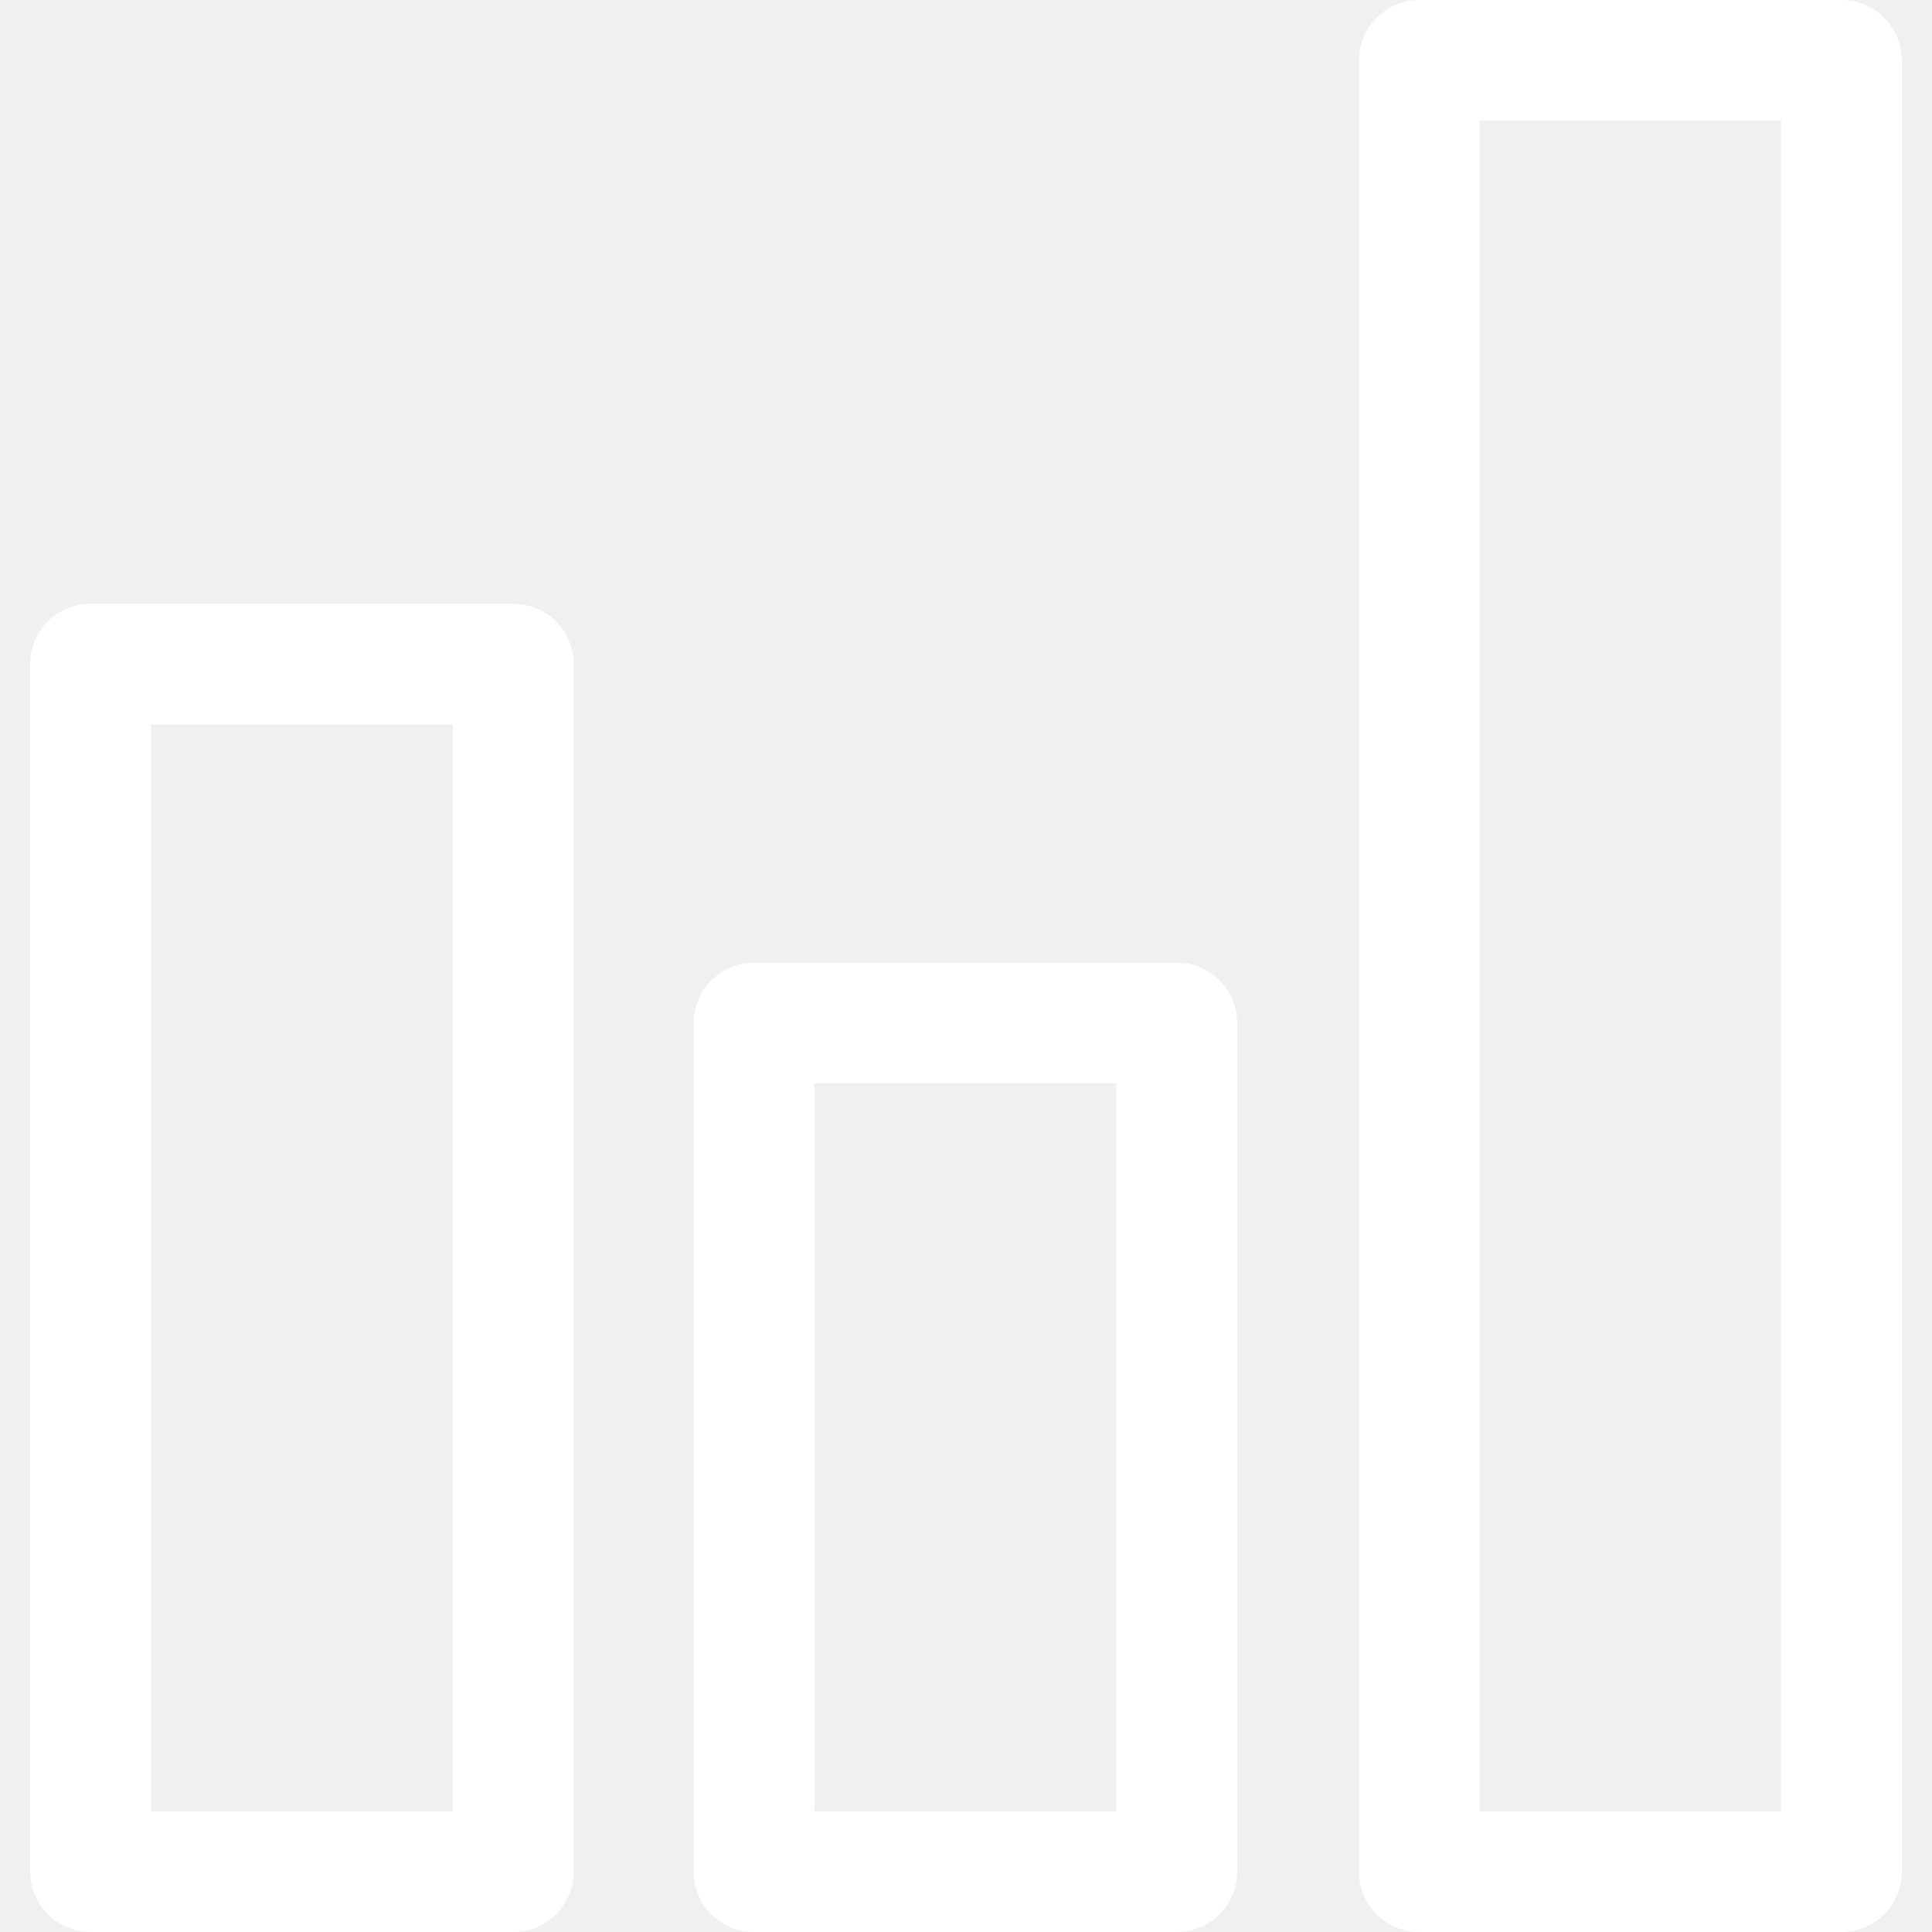
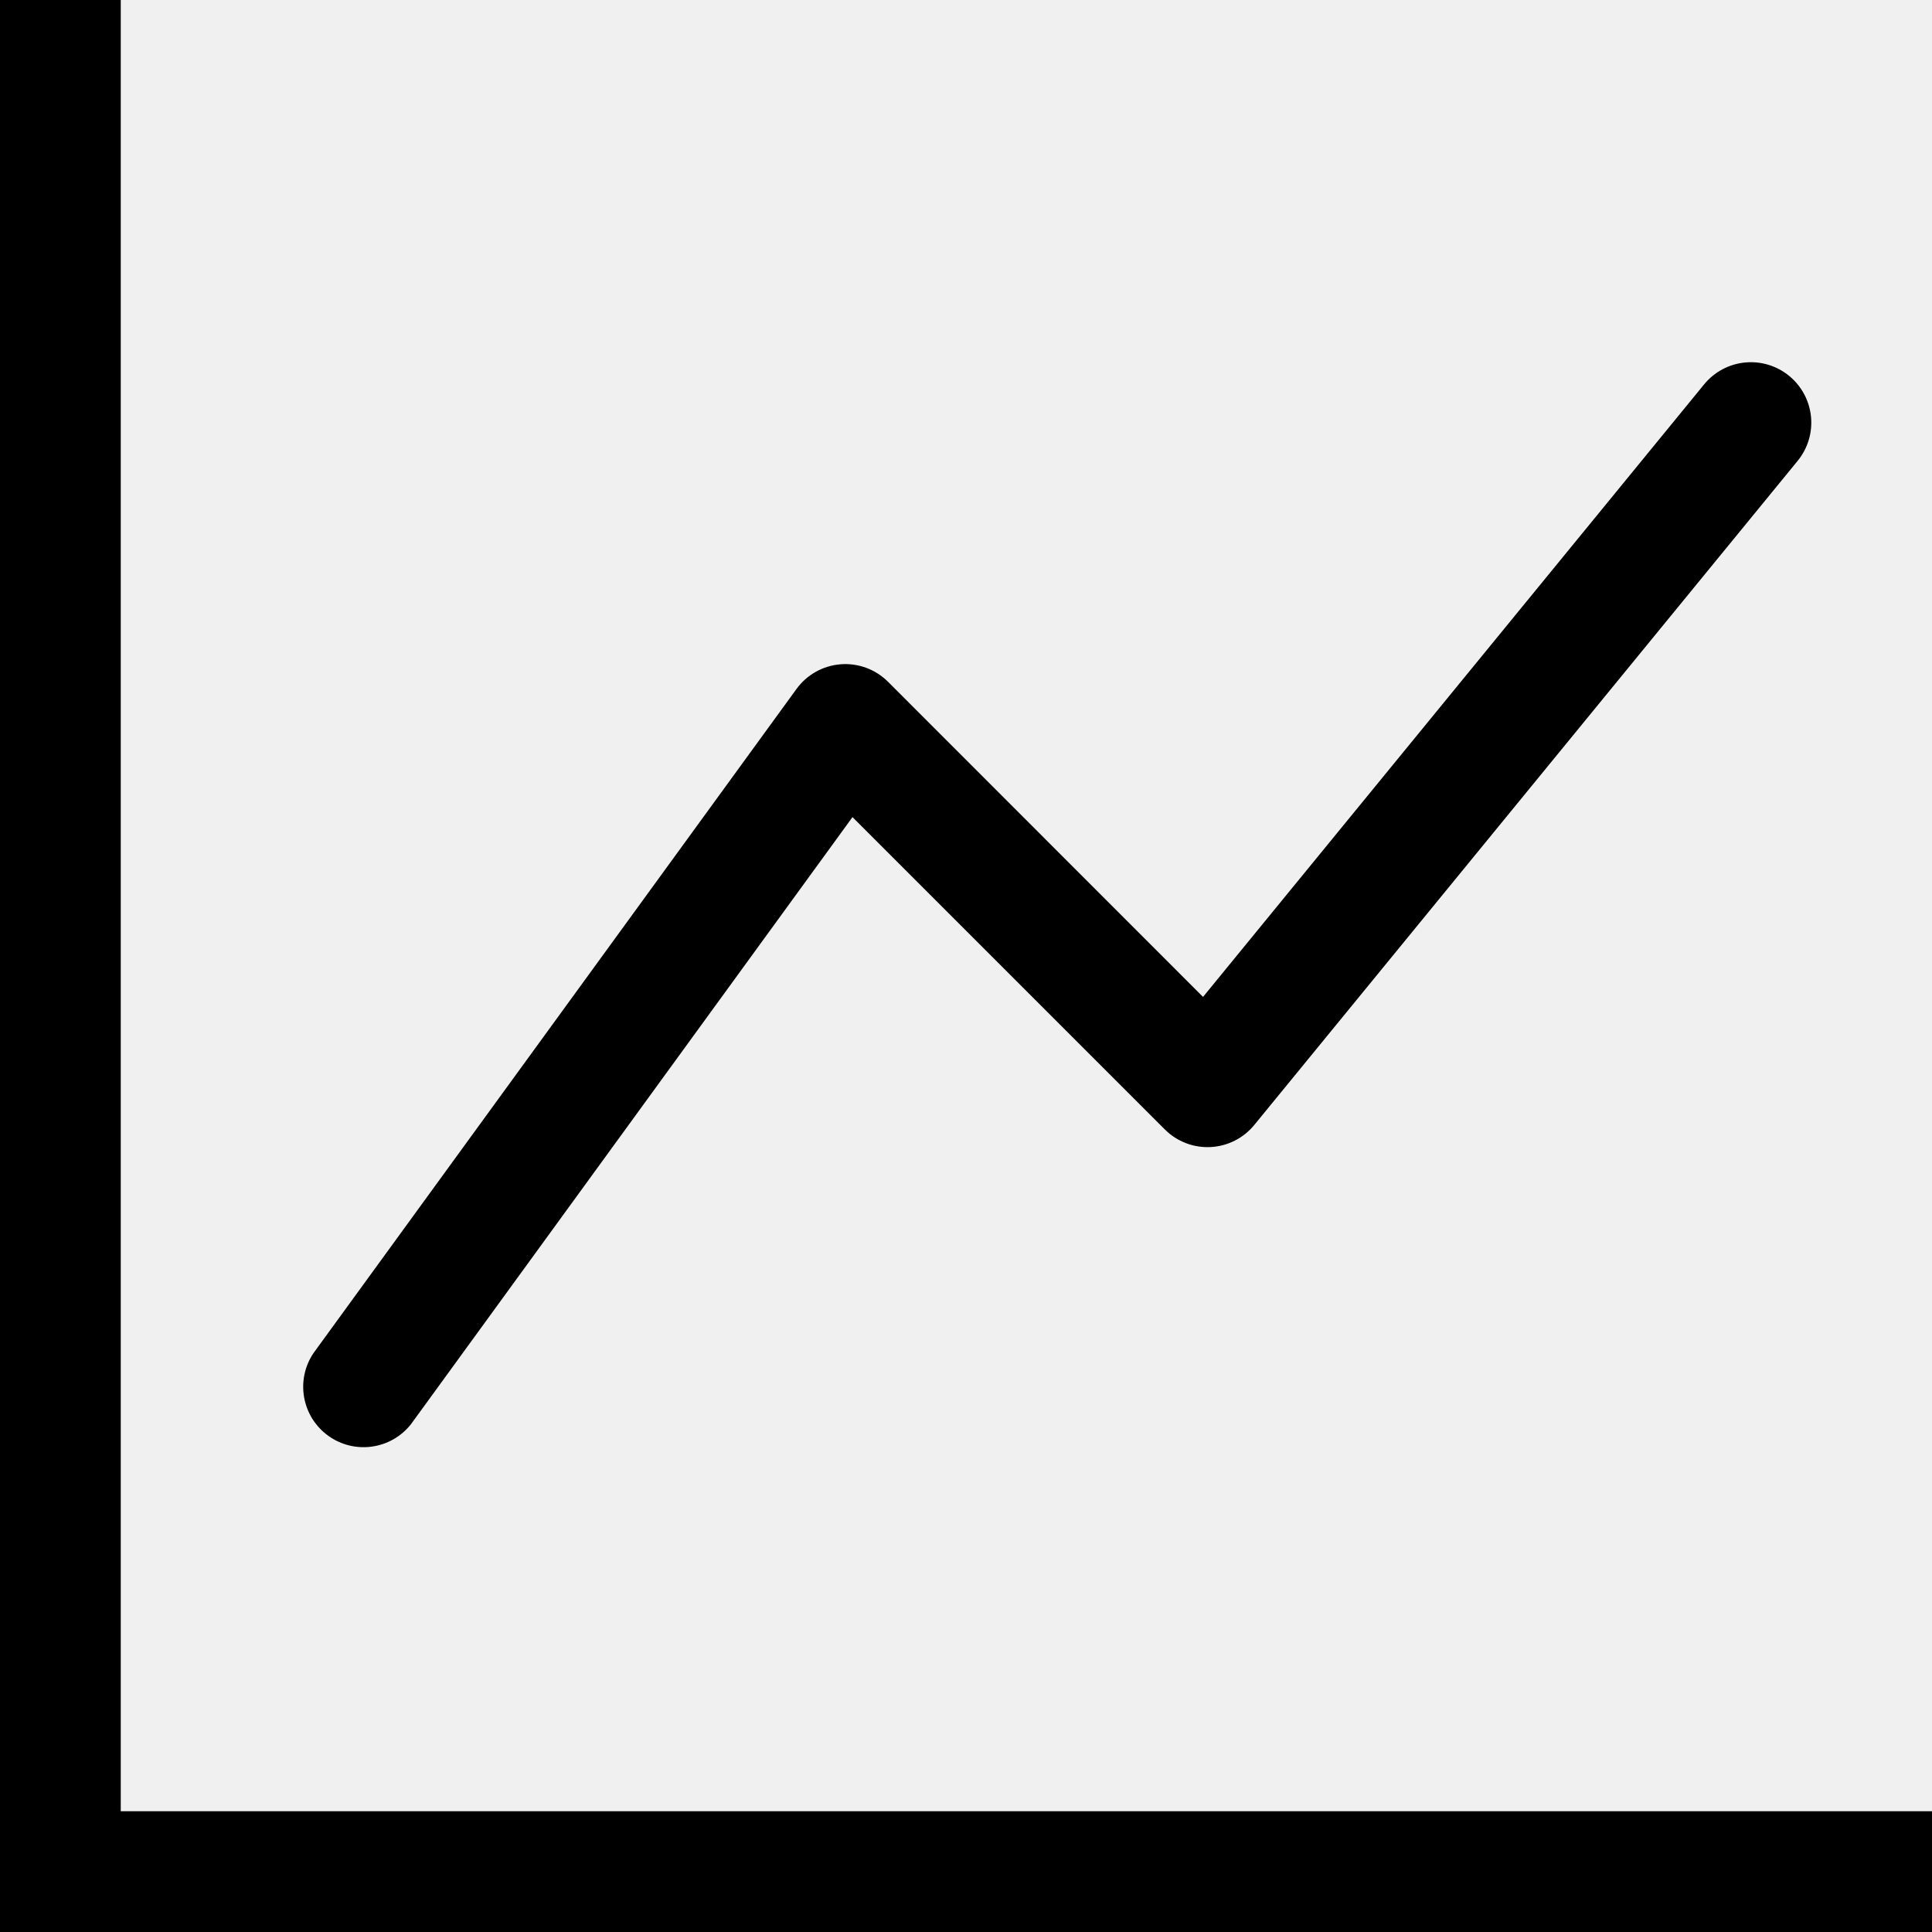
- <svg xmlns="http://www.w3.org/2000/svg" fill="#ffffff" width="20px" height="20px" viewBox="0 0 32 32" version="1.1">
-   <g id="SVGRepo_bgCarrier" stroke-width="0" />
-   <g id="SVGRepo_tracerCarrier" stroke-linecap="round" stroke-linejoin="round" />
-   <g id="SVGRepo_iconCarrier">
-     <path d="M8.502 9.999h-7.002c-0.552 0-1 0.447-1 1v20.001c0 0.552 0.448 1 1 1h7.002c0.553 0 1-0.448 1-1v-20c0-0.553-0.447-1-1-1zM7.502 30h-5.002v-18h5.002v18zM19.492 15.945h-7.003c-0.553 0-1 0.448-1 1v14.055c0 0.552 0.447 1 1 1h7.003c0.552 0 1-0.448 1-1v-14.055c0-0.553-0.447-1-1-1zM18.492 30h-5.003v-12.055h5.003v12.055zM30.5 0h-6.992c-0.552 0-1 0.448-1 1v30c0 0.552 0.448 1 1 1h6.992c0.552 0 1-0.448 1-1v-30c0-0.552-0.448-1-1-1zM29.5 30h-4.992v-28h4.992v28z" />
-   </g>
+ <svg xmlns="http://www.w3.org/2000/svg" width="16" height="16" fill="currentColor" class="bi bi-graph-up" viewBox="0 0 16 16">
+   <path fill-rule="evenodd" d="M0 0h1v15h15v1H0V0Zm14.817 3.113a.5.5 0 0 1 .07.704l-4.5 5.5a.5.5 0 0 1-.74.037L7.06 6.767l-3.656 5.027a.5.5 0 0 1-.808-.588l4-5.5a.5.5 0 0 1 .758-.06l2.609 2.61 4.15-5.073a.5.5 0 0 1 .704-.07Z" />
</svg>
